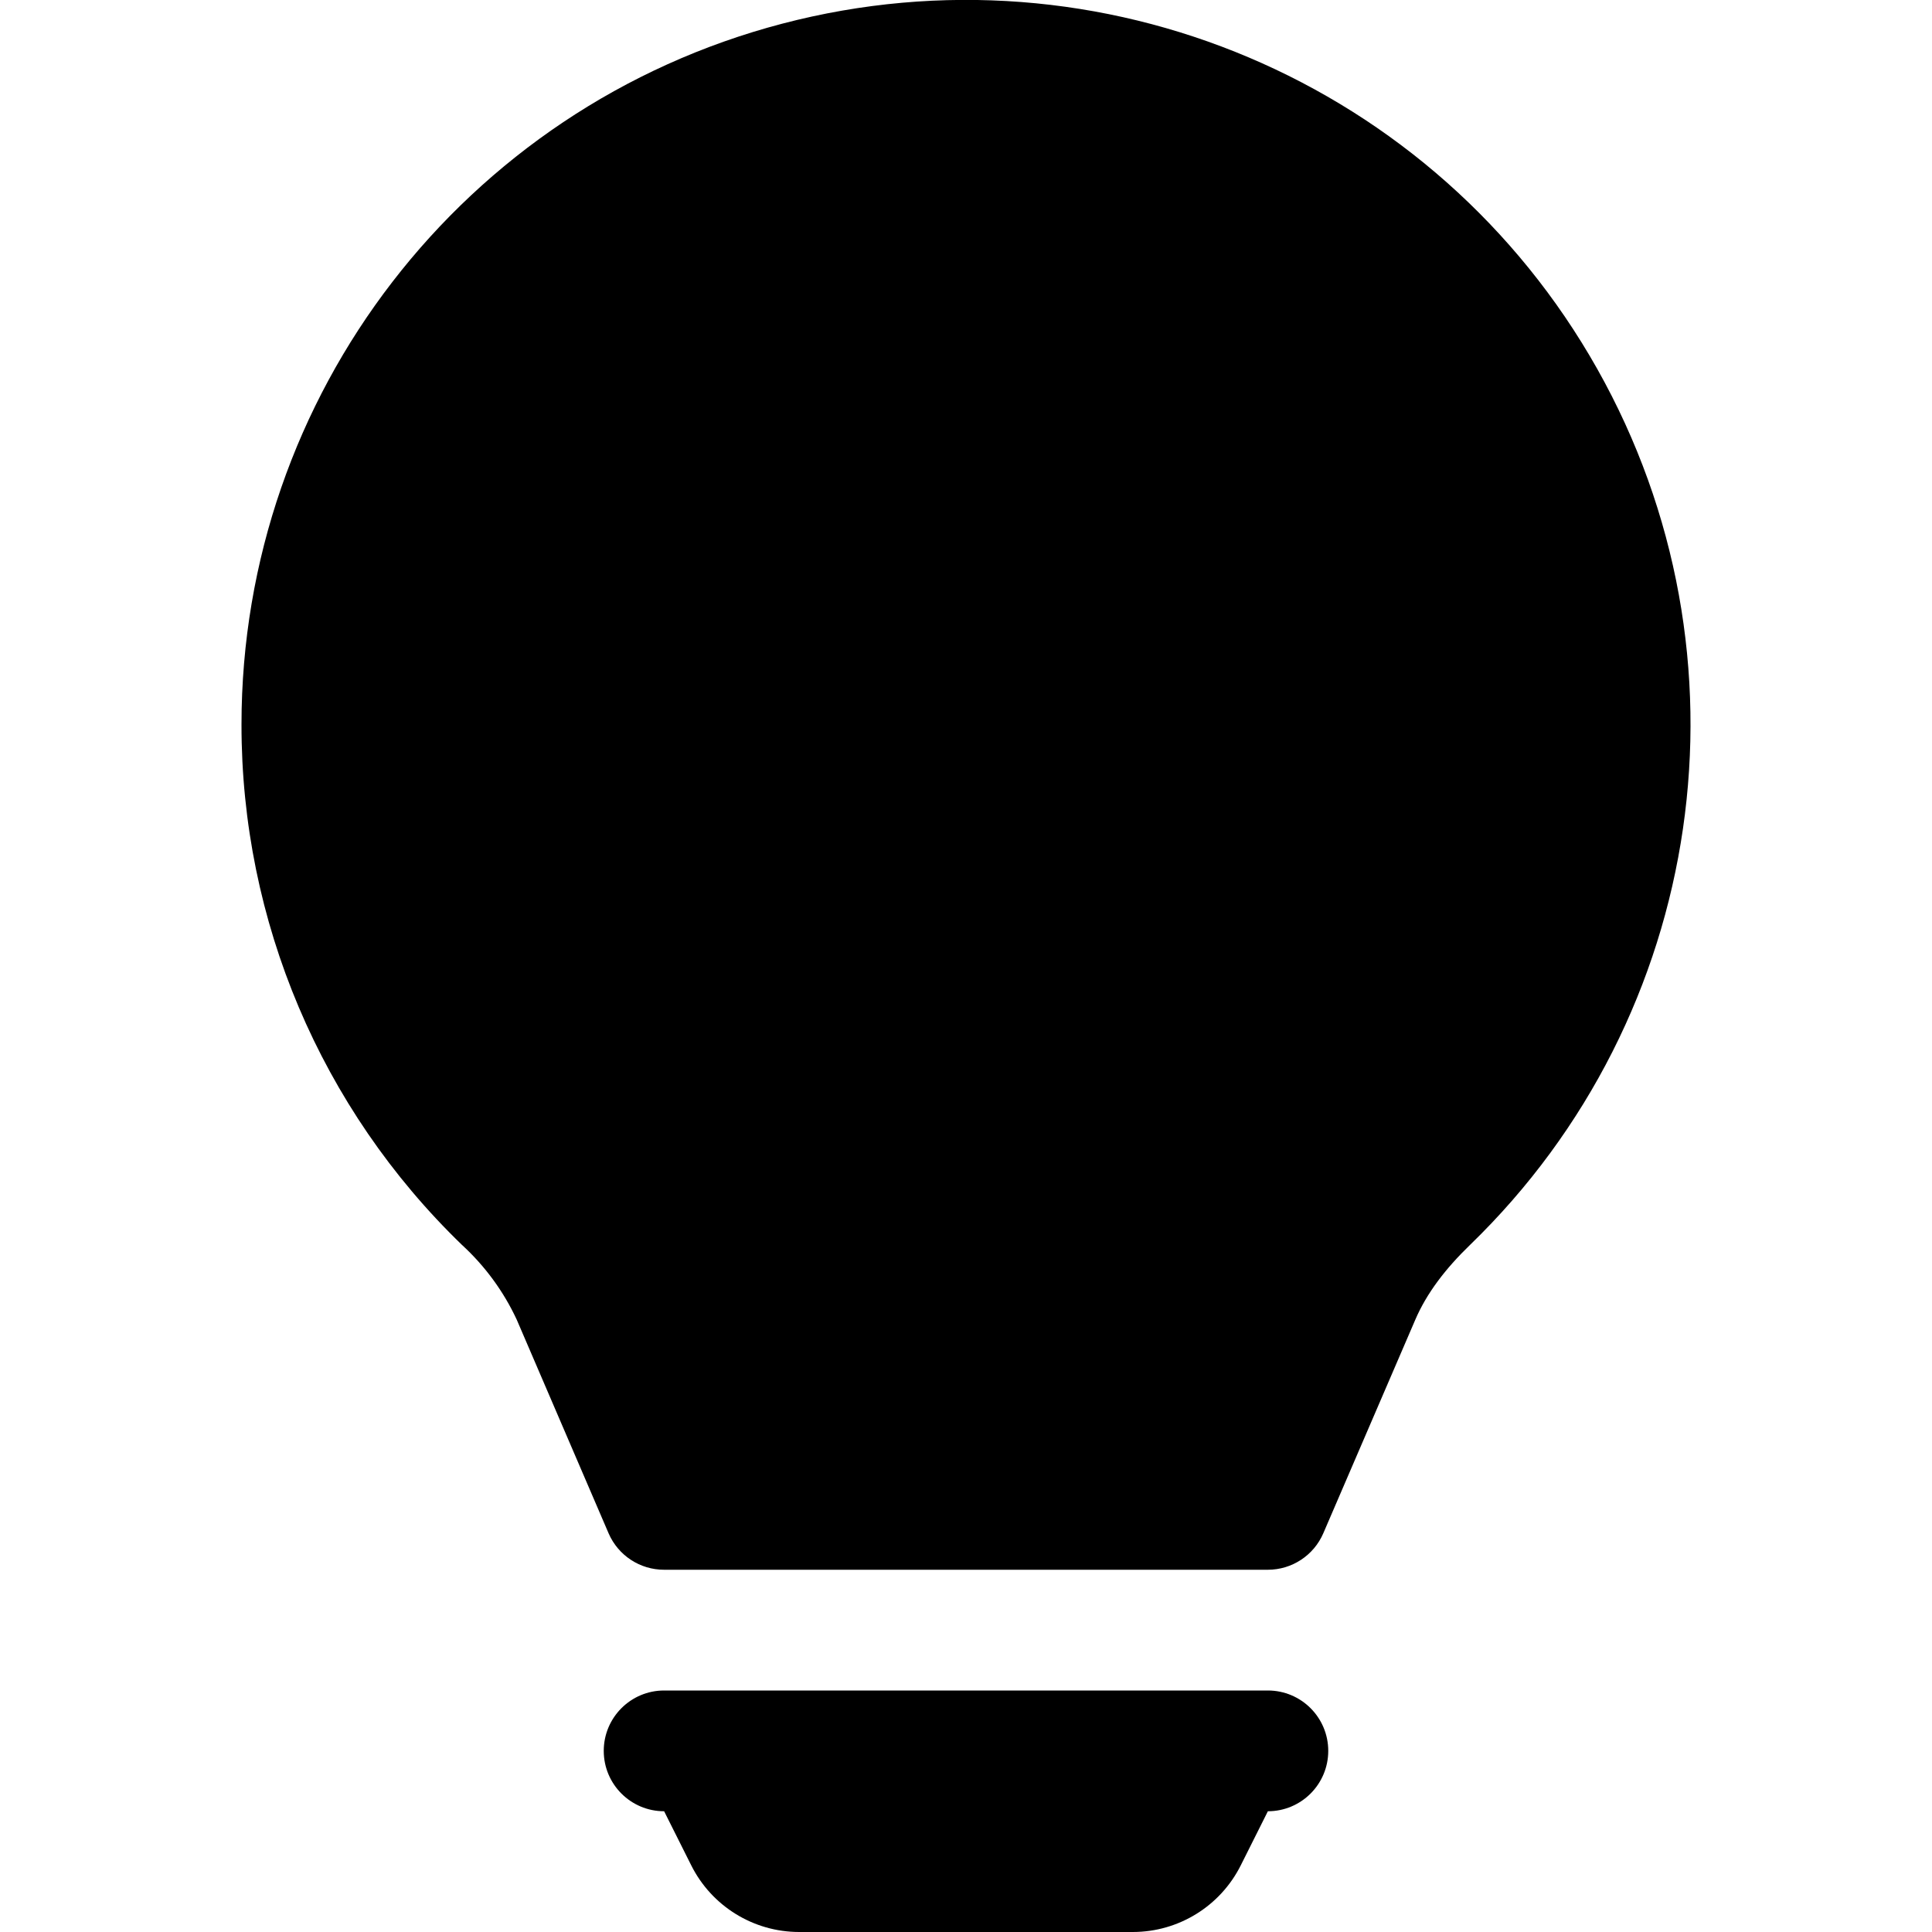
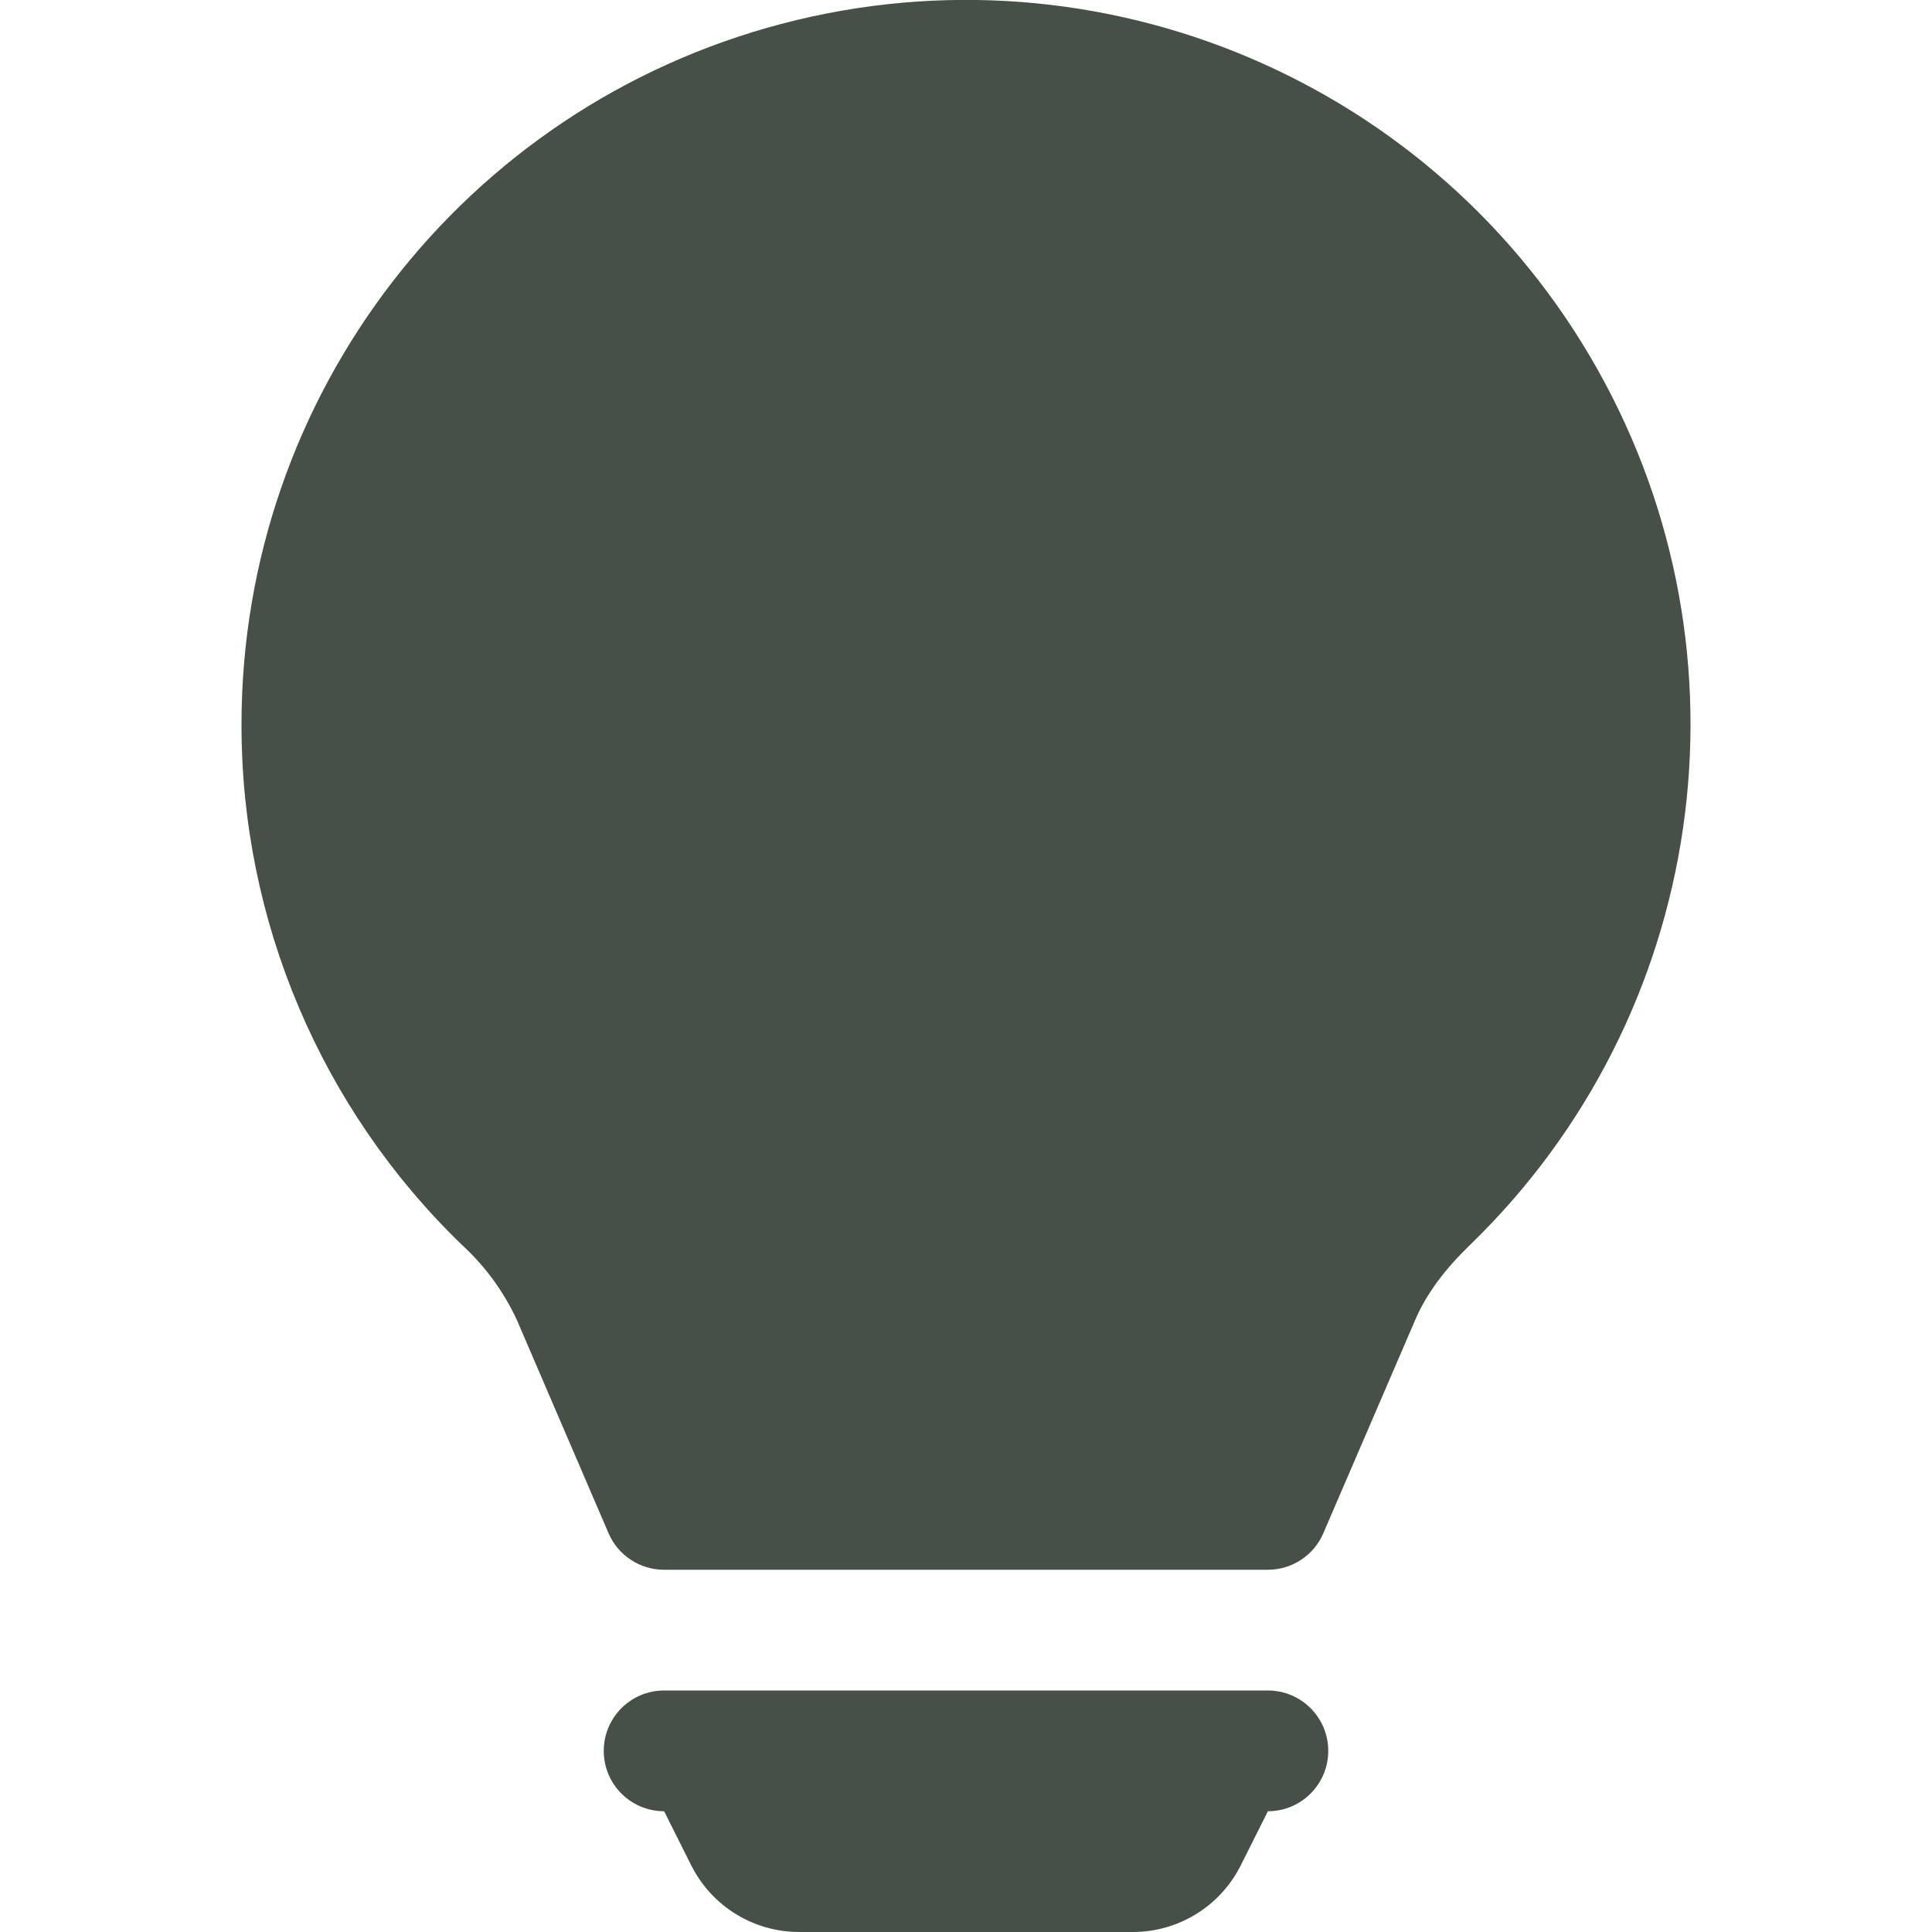
- <svg xmlns="http://www.w3.org/2000/svg" width="16" height="16" fill="currentColor" class="bi bi-lightbulb-fill" viewBox="0 0 16 16">
+ <svg xmlns="http://www.w3.org/2000/svg" width="16" height="16" fill="#465046" class="bi bi-lightbulb-fill" viewBox="0 0 16 16">
  <path d="M2 6a6 6 0 1 1 10.174 4.31c-.203.196-.359.4-.453.619l-.762 1.769A.5.5 0 0 1 10.5 13h-5a.5.5 0 0 1-.46-.302l-.761-1.77a1.964 1.964 0 0 0-.453-.618A5.984 5.984 0 0 1 2 6zm3 8.5a.5.5 0 0 1 .5-.5h5a.5.5 0 0 1 0 1l-.224.447a1 1 0 0 1-.894.553H6.618a1 1 0 0 1-.894-.553L5.5 15a.5.5 0 0 1-.5-.5z" />
</svg>
